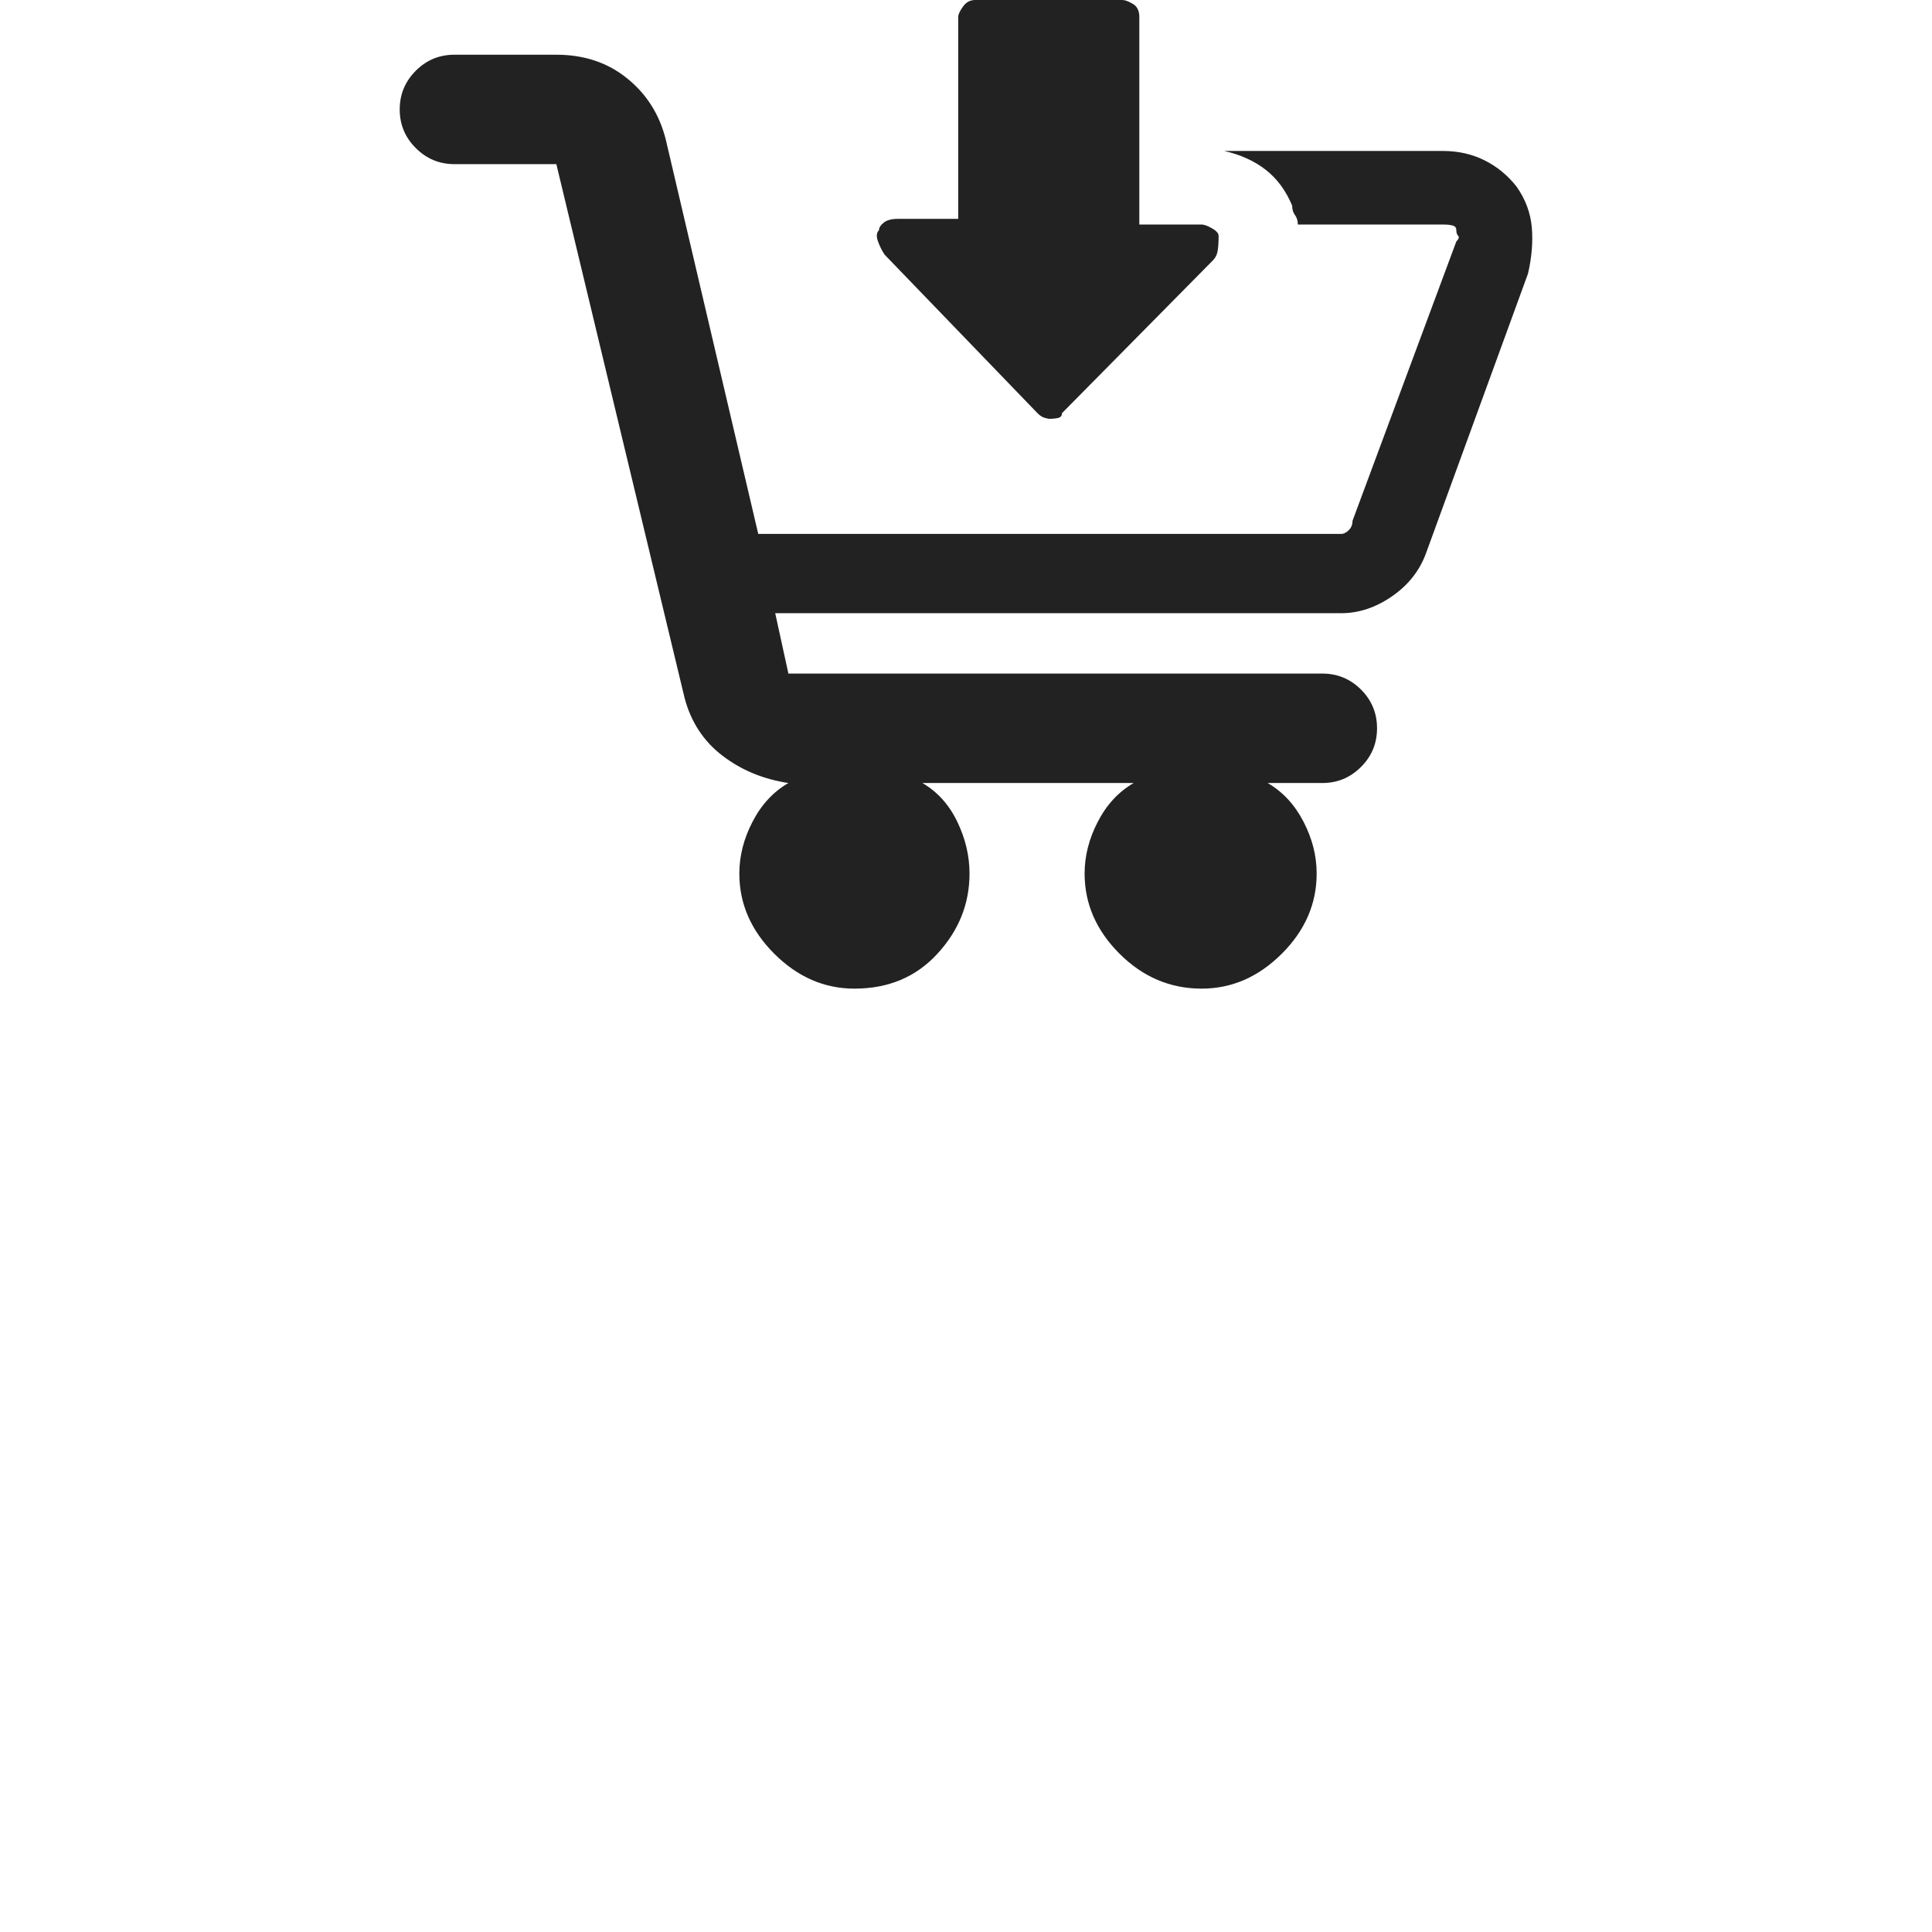
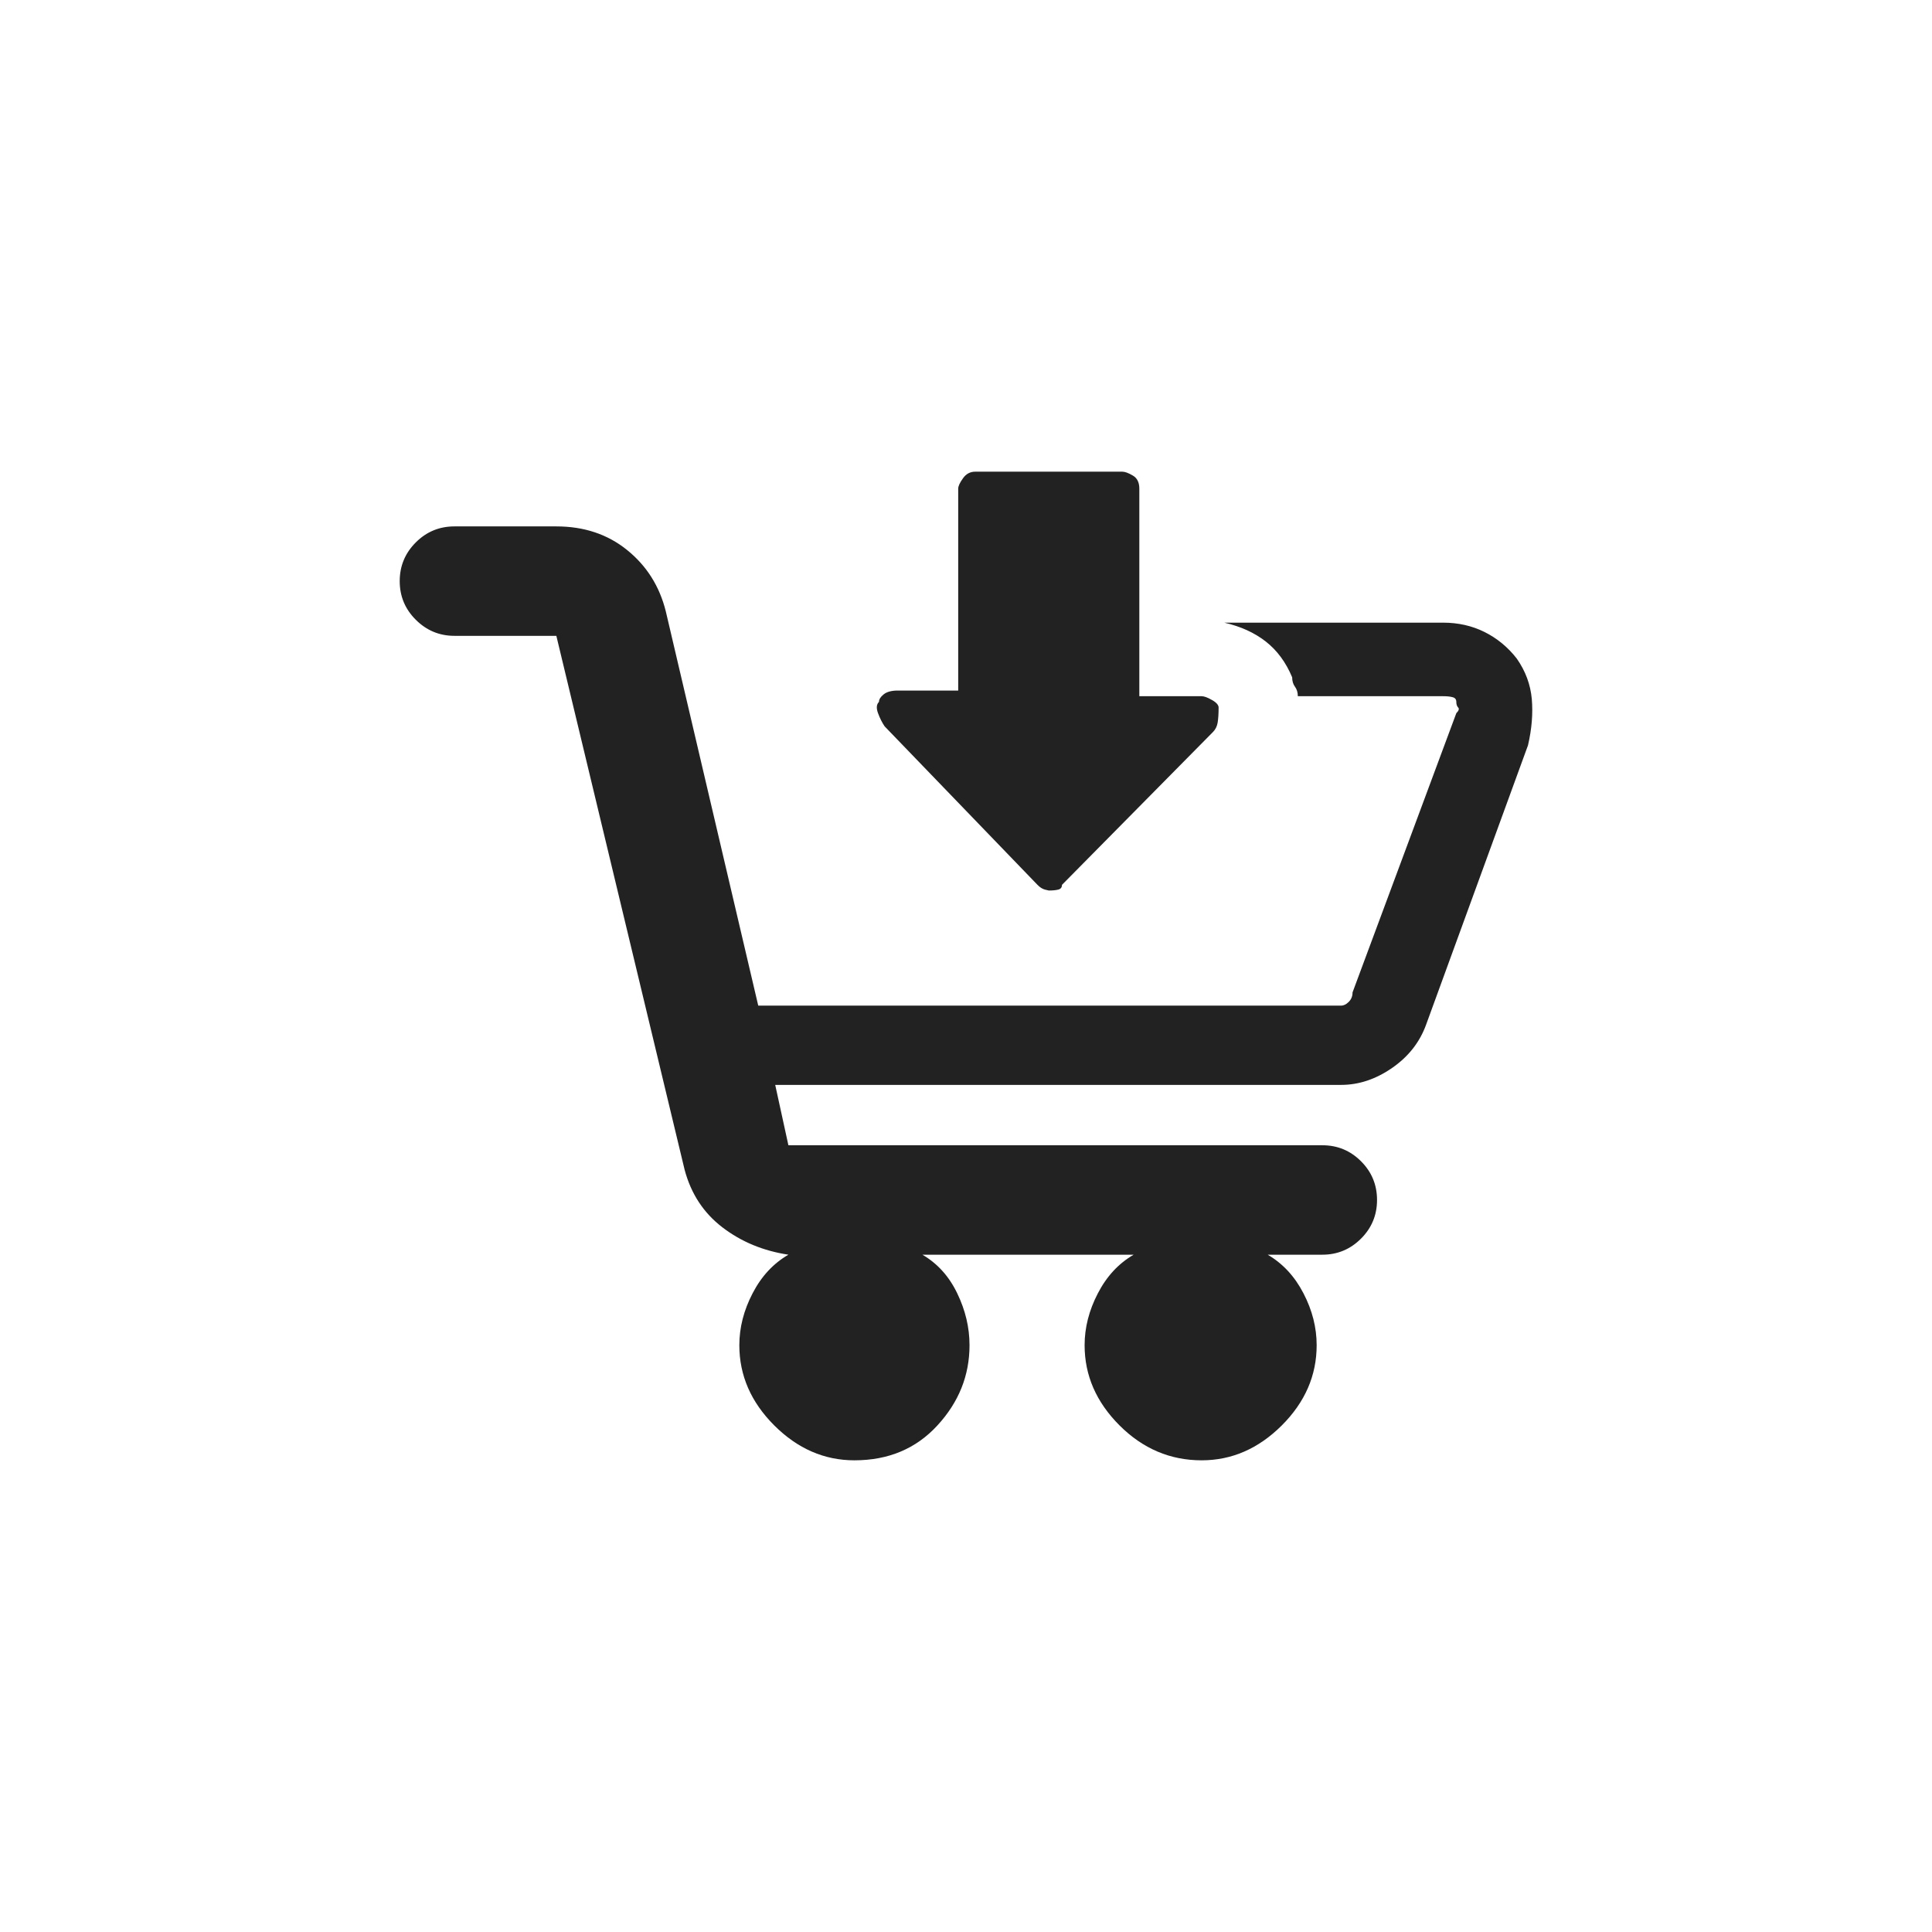
- <svg xmlns="http://www.w3.org/2000/svg" preserveAspectRatio="none" overflow="visible" style="display: block;" width="28" height="28" viewBox="0 0 28 28" fill="none">
+ <svg xmlns="http://www.w3.org/2000/svg" preserveAspectRatio="none" overflow="visible" style="display: block;" width="28" height="28" viewBox="0 -6.836 28 28" fill="none">
  <g id="Container">
    <path id="Symbol" d="M21.981 2.707C21.853 2.543 21.698 2.415 21.516 2.324C21.334 2.233 21.133 2.188 20.915 2.188H17.743C17.98 2.242 18.18 2.333 18.344 2.461C18.508 2.589 18.636 2.762 18.727 2.98C18.727 3.035 18.741 3.081 18.768 3.117C18.795 3.154 18.809 3.199 18.809 3.254H20.915C20.969 3.254 21.015 3.258 21.051 3.268C21.088 3.277 21.106 3.299 21.106 3.336C21.106 3.372 21.115 3.4 21.133 3.418C21.151 3.436 21.142 3.464 21.106 3.5L19.602 7.547C19.602 7.602 19.584 7.647 19.547 7.684C19.511 7.72 19.474 7.738 19.438 7.738H10.989L9.649 2.023C9.558 1.659 9.371 1.363 9.088 1.135C8.806 0.907 8.464 0.793 8.063 0.793H6.586C6.368 0.793 6.181 0.87 6.026 1.025C5.871 1.18 5.793 1.367 5.793 1.586C5.793 1.805 5.871 1.992 6.026 2.146C6.181 2.301 6.368 2.379 6.586 2.379H8.063L9.922 10.117C10.014 10.463 10.196 10.742 10.469 10.951C10.743 11.161 11.062 11.293 11.426 11.348C11.207 11.475 11.034 11.662 10.907 11.908C10.779 12.154 10.715 12.405 10.715 12.66C10.715 13.098 10.884 13.485 11.221 13.822C11.558 14.159 11.946 14.328 12.383 14.328C12.876 14.328 13.277 14.159 13.586 13.822C13.896 13.485 14.051 13.098 14.051 12.66C14.051 12.405 13.992 12.154 13.873 11.908C13.755 11.662 13.586 11.475 13.368 11.348H16.43C16.211 11.475 16.038 11.662 15.911 11.908C15.783 12.154 15.719 12.405 15.719 12.66C15.719 13.098 15.888 13.485 16.225 13.822C16.562 14.159 16.959 14.328 17.415 14.328C17.852 14.328 18.239 14.159 18.577 13.822C18.914 13.485 19.082 13.098 19.082 12.66C19.082 12.405 19.019 12.154 18.891 11.908C18.764 11.662 18.59 11.475 18.372 11.348H19.165C19.383 11.348 19.57 11.27 19.725 11.115C19.88 10.96 19.957 10.773 19.957 10.555C19.957 10.336 19.88 10.149 19.725 9.994C19.57 9.839 19.383 9.762 19.165 9.762H11.426L11.235 8.887H19.438C19.693 8.887 19.939 8.805 20.176 8.641C20.413 8.477 20.577 8.267 20.669 8.012L22.145 3.965C22.2 3.728 22.218 3.505 22.2 3.295C22.181 3.085 22.109 2.889 21.981 2.707V2.707V2.707M15.036 5.988C15.072 6.025 15.109 6.048 15.145 6.057C15.181 6.066 15.2 6.07 15.2 6.07C15.254 6.07 15.3 6.066 15.336 6.057C15.373 6.048 15.391 6.025 15.391 5.988L17.579 3.773C17.615 3.737 17.638 3.691 17.647 3.637C17.656 3.582 17.661 3.509 17.661 3.418C17.661 3.382 17.629 3.345 17.565 3.309C17.501 3.272 17.451 3.254 17.415 3.254H16.512V0.246C16.512 0.155 16.48 0.091 16.416 0.055C16.353 0.018 16.303 0 16.266 0H14.133C14.06 0 14.001 0.032 13.956 0.096C13.91 0.16 13.887 0.21 13.887 0.246V3.172H13.012C12.921 3.172 12.853 3.19 12.807 3.227C12.762 3.263 12.739 3.299 12.739 3.336C12.702 3.372 12.698 3.427 12.725 3.5C12.752 3.573 12.784 3.637 12.821 3.691L15.036 5.988V5.988V5.988" fill="#222222" />
  </g>
</svg>
